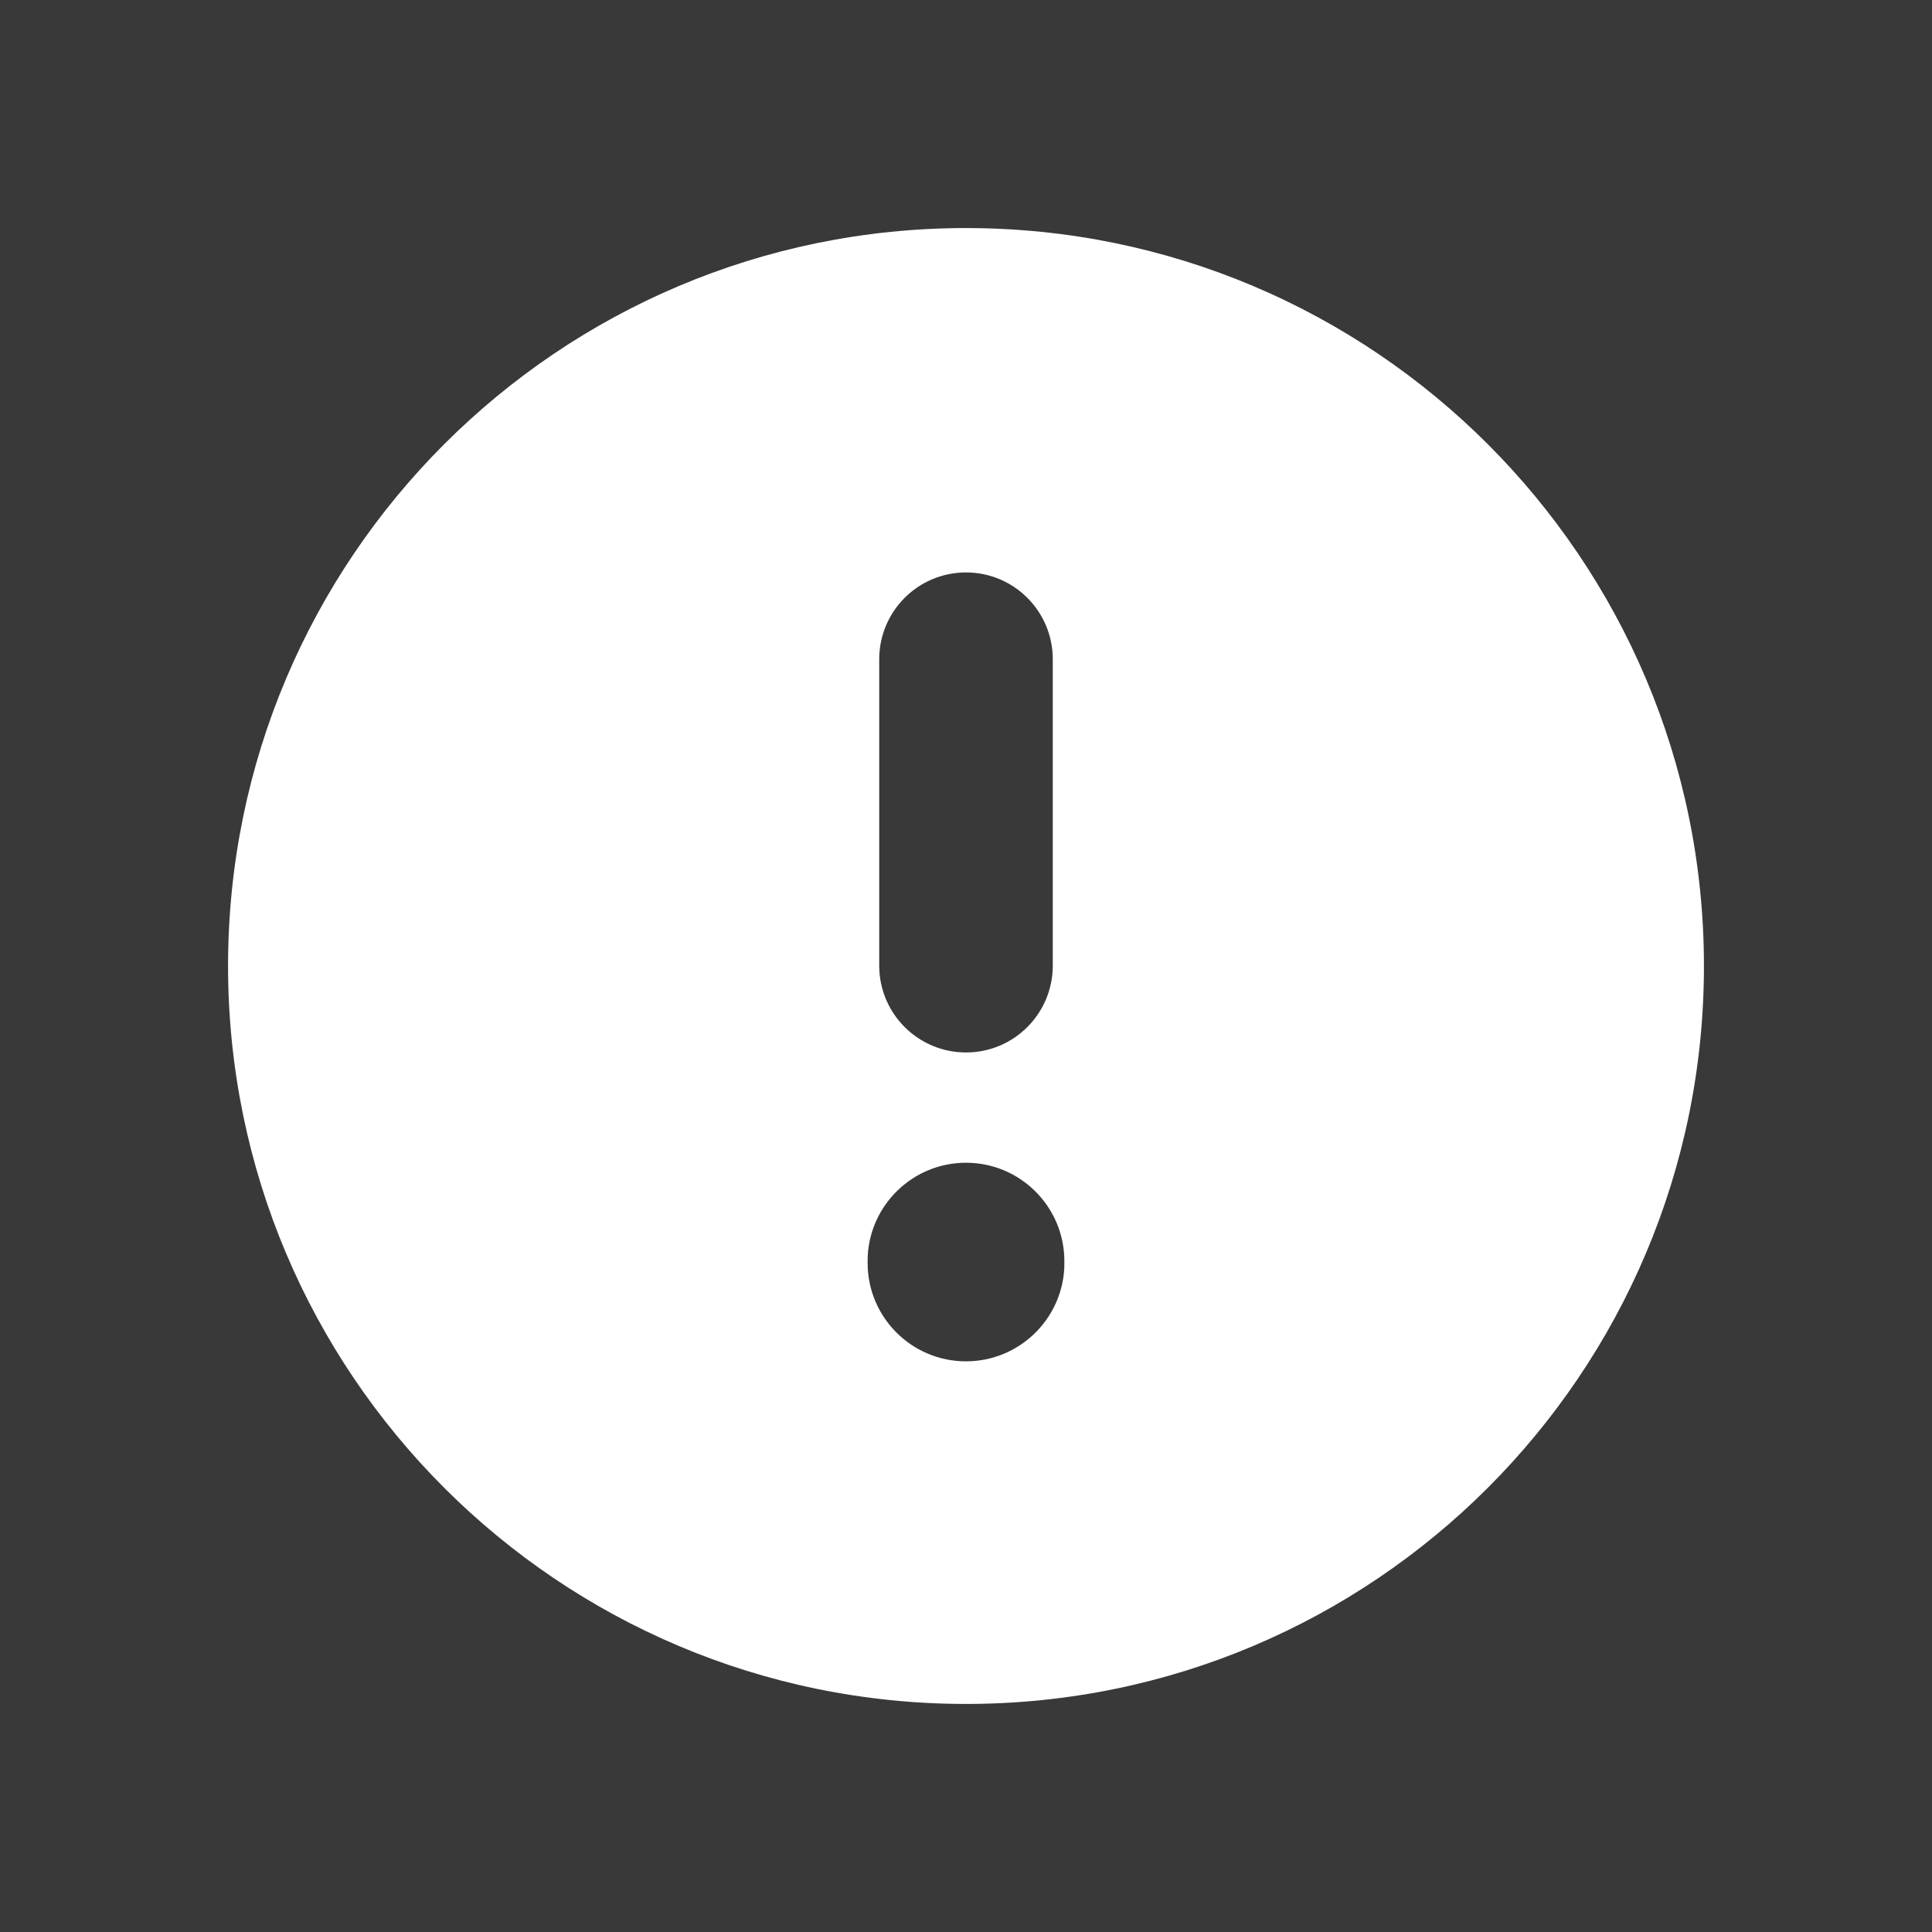
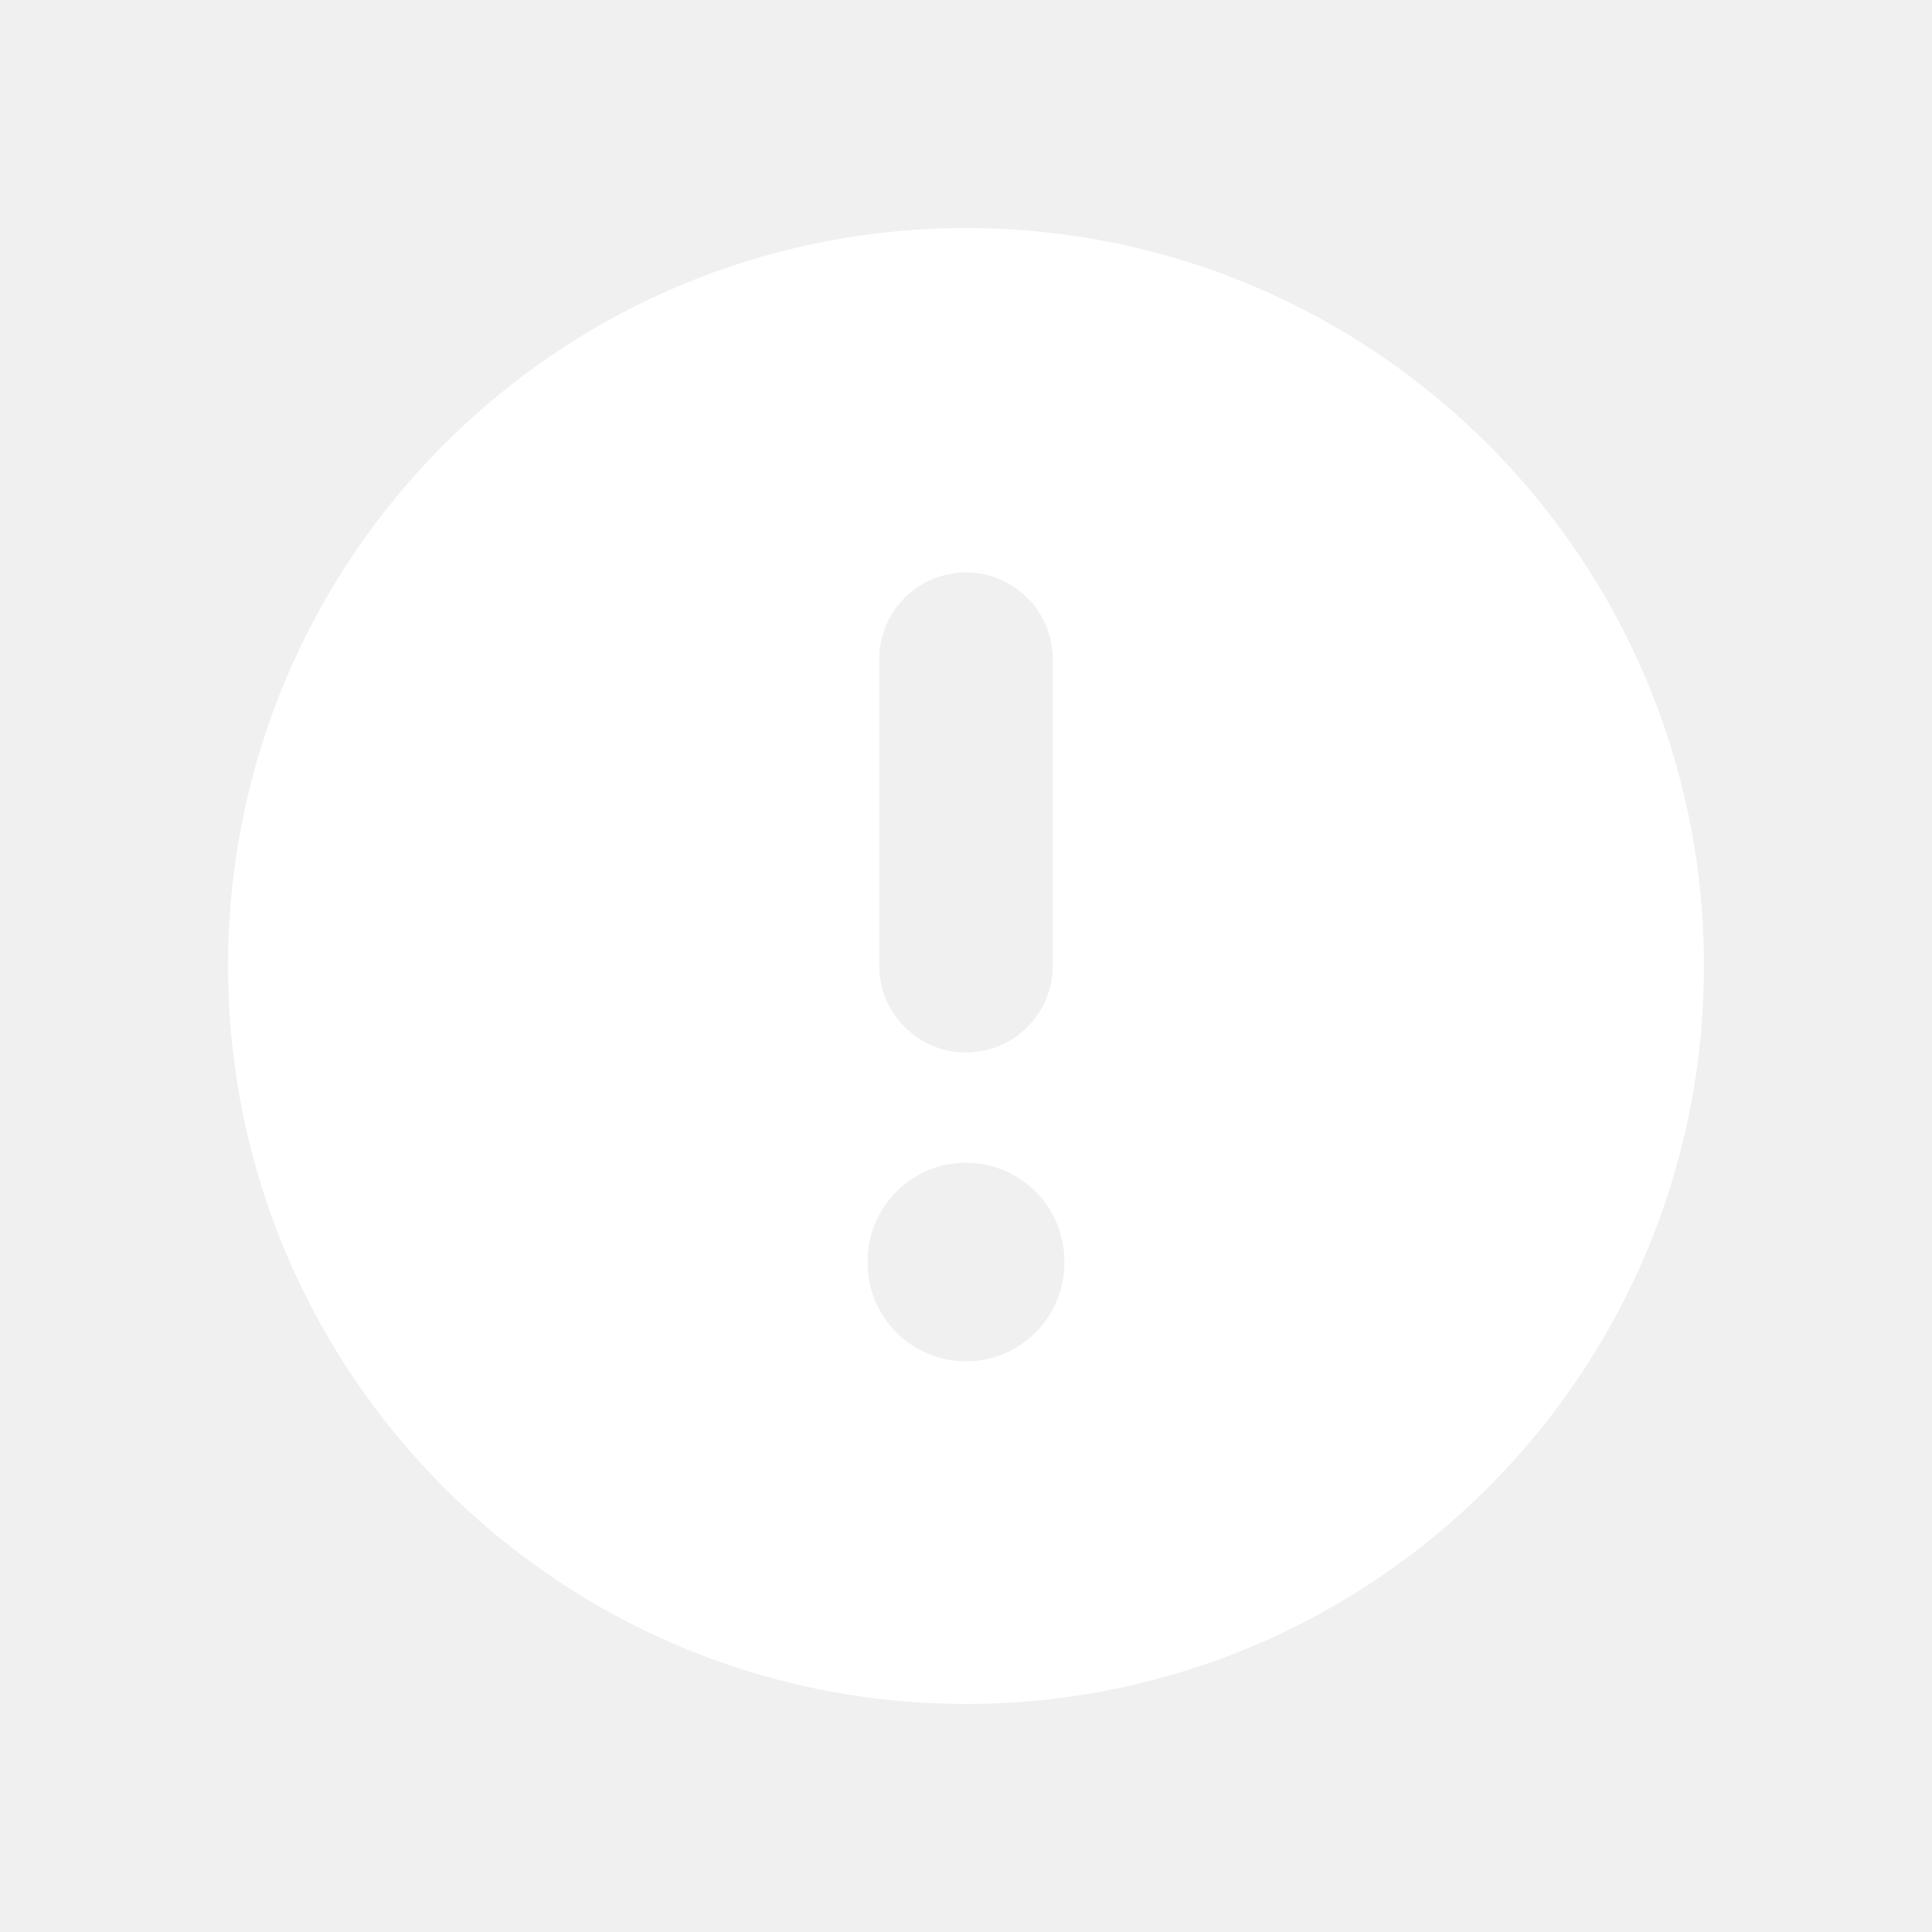
<svg xmlns="http://www.w3.org/2000/svg" width="24px" height="24px" viewBox="0 0 24 24" version="1.1">
  <g id="Icon-/-Report" stroke="none" stroke-width="1" fill="none" fill-rule="evenodd">
-     <rect fill="#393939" x="0" y="0" width="24" height="24" />
    <path d="M12,2.833 C17.063,2.833 21.167,6.937 21.167,12 C21.167,17.063 17.063,21.167 12,21.167 C6.937,21.167 2.833,17.063 2.833,12 C2.833,6.937 6.937,2.833 12,2.833 Z M12,14.444 C11.347,14.444 10.813,14.957 10.779,15.602 L10.778,15.689 C10.778,16.364 11.325,16.911 12,16.911 C12.653,16.911 13.187,16.398 13.221,15.754 L13.222,15.667 C13.222,14.992 12.675,14.444 12,14.444 Z M12,7.111 C11.404,7.111 10.922,7.594 10.922,8.19 L10.922,11.995 C10.922,12.591 11.404,13.074 12,13.074 C12.596,13.074 13.078,12.591 13.078,11.995 L13.078,8.19 C13.078,7.594 12.596,7.111 12,7.111 Z" id="Shape" fill="#FFFFFF" />
  </g>
</svg>
